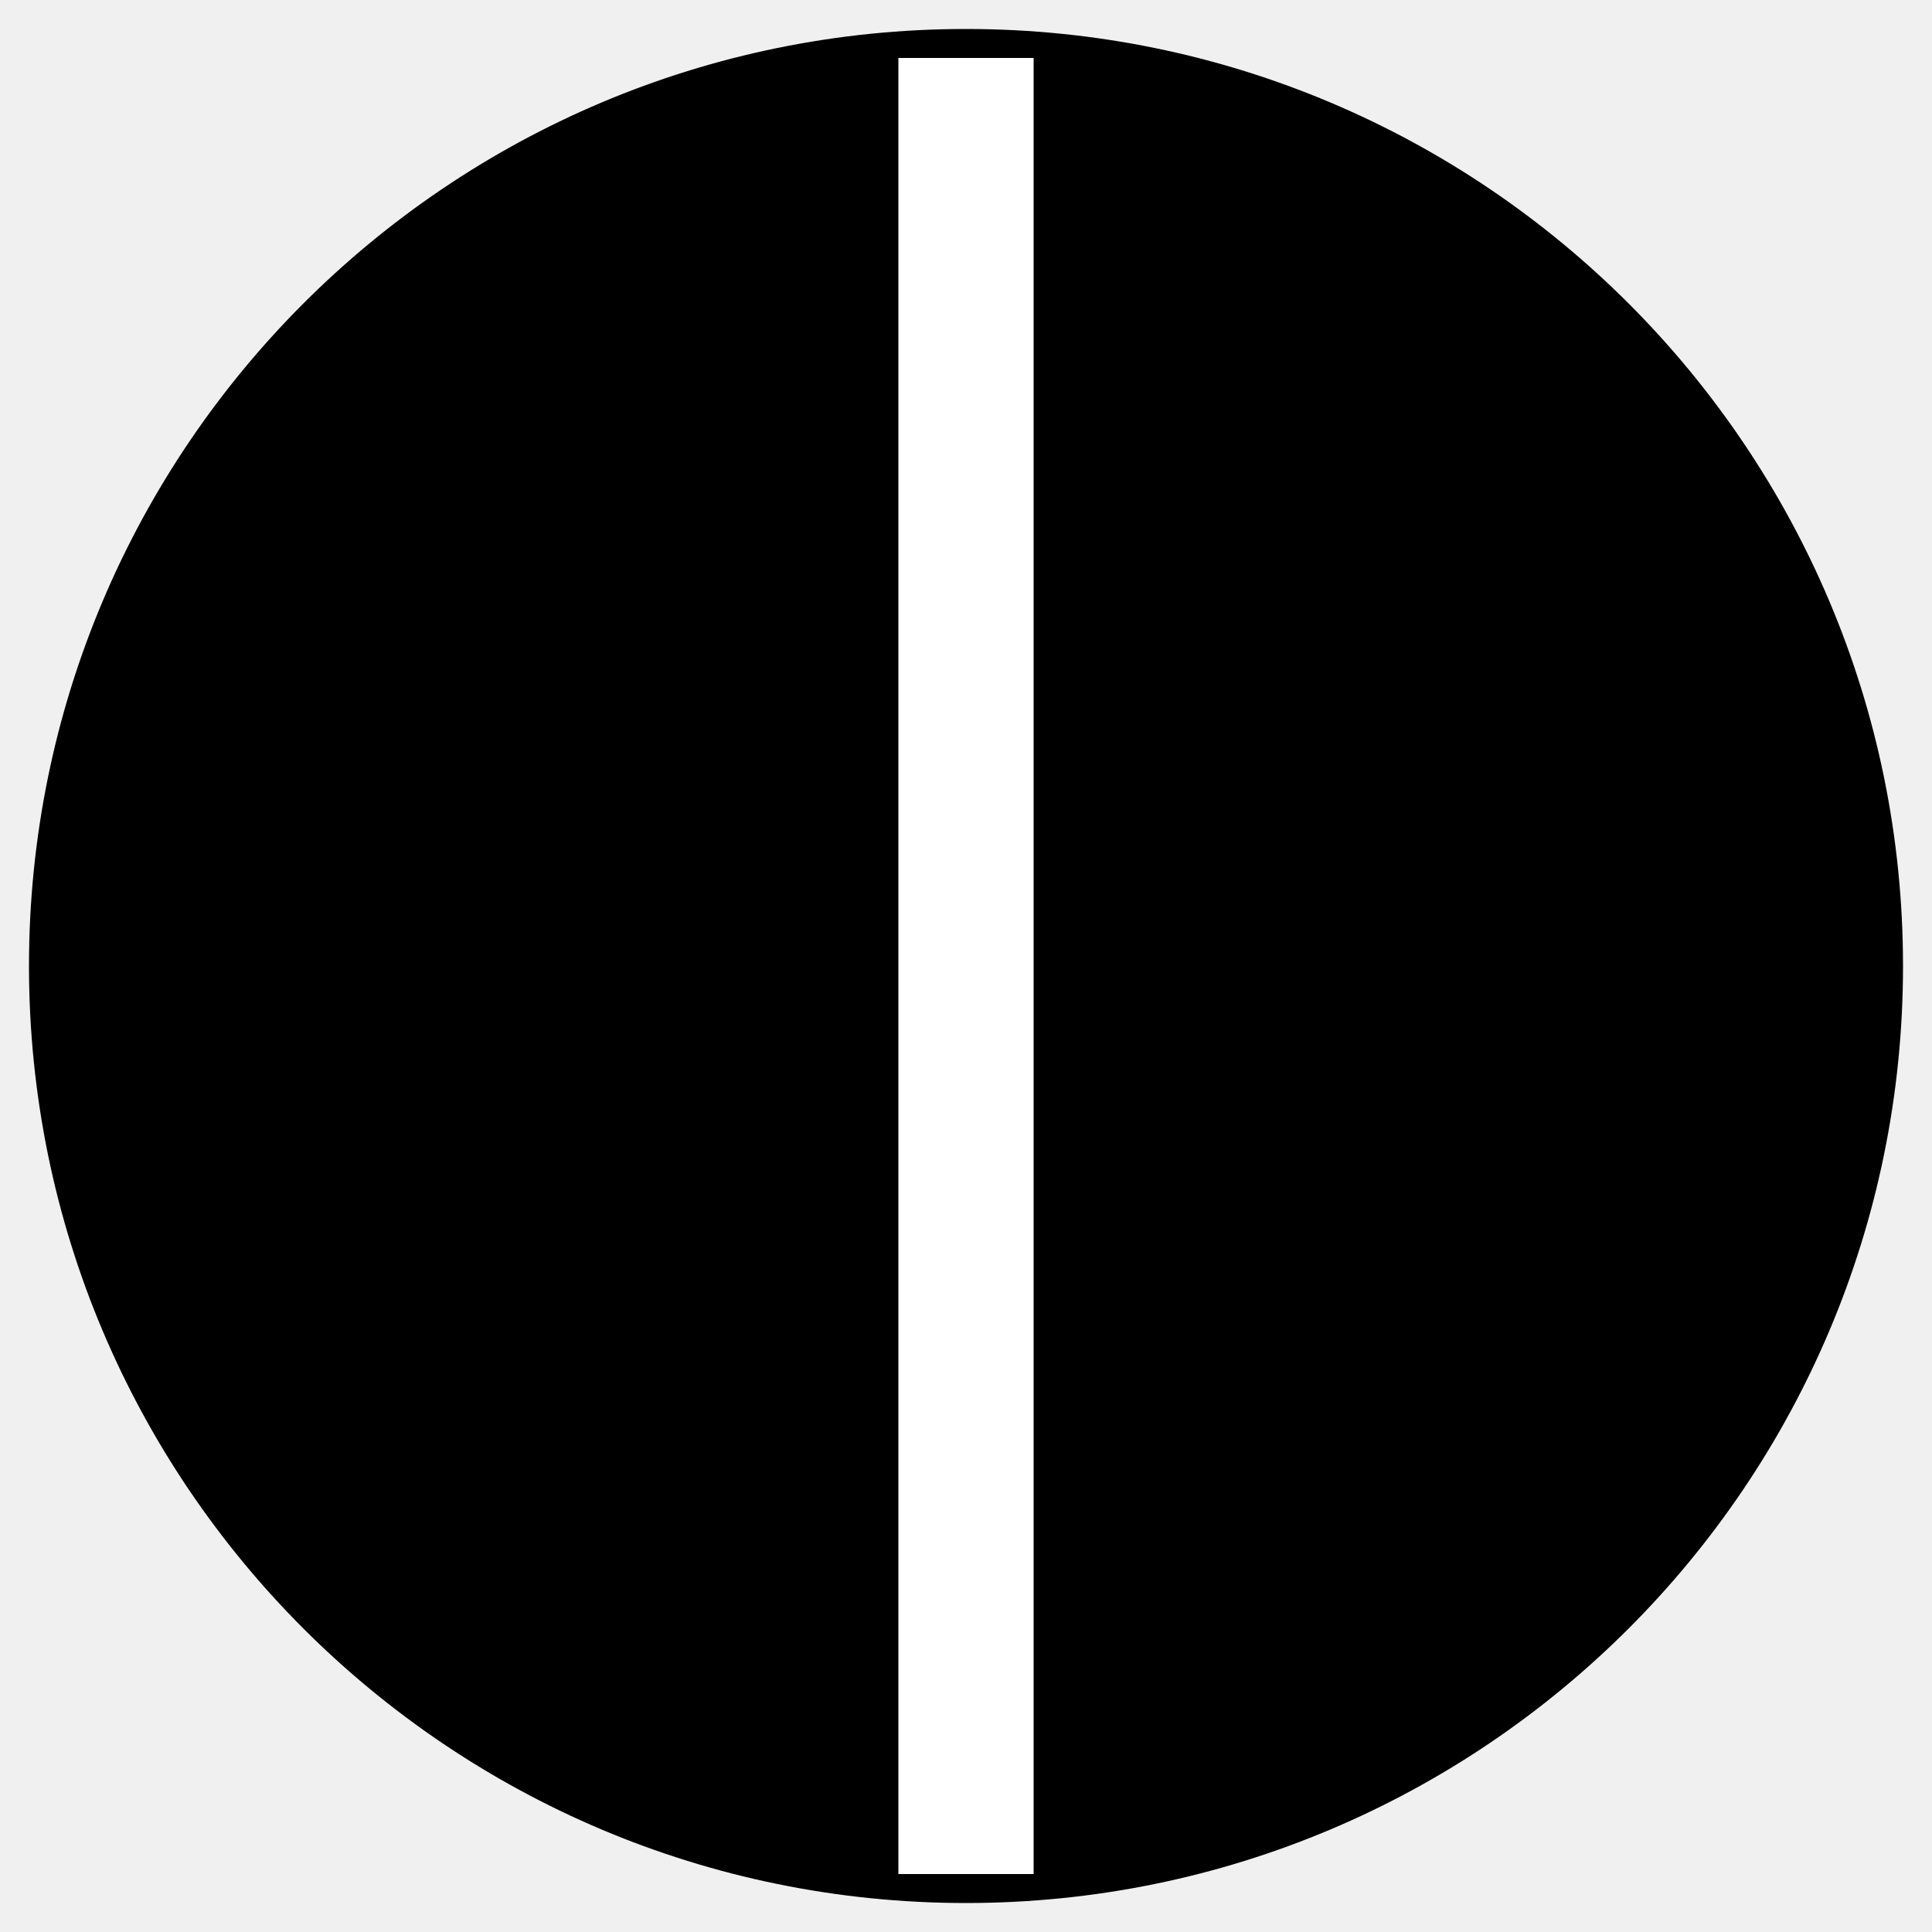
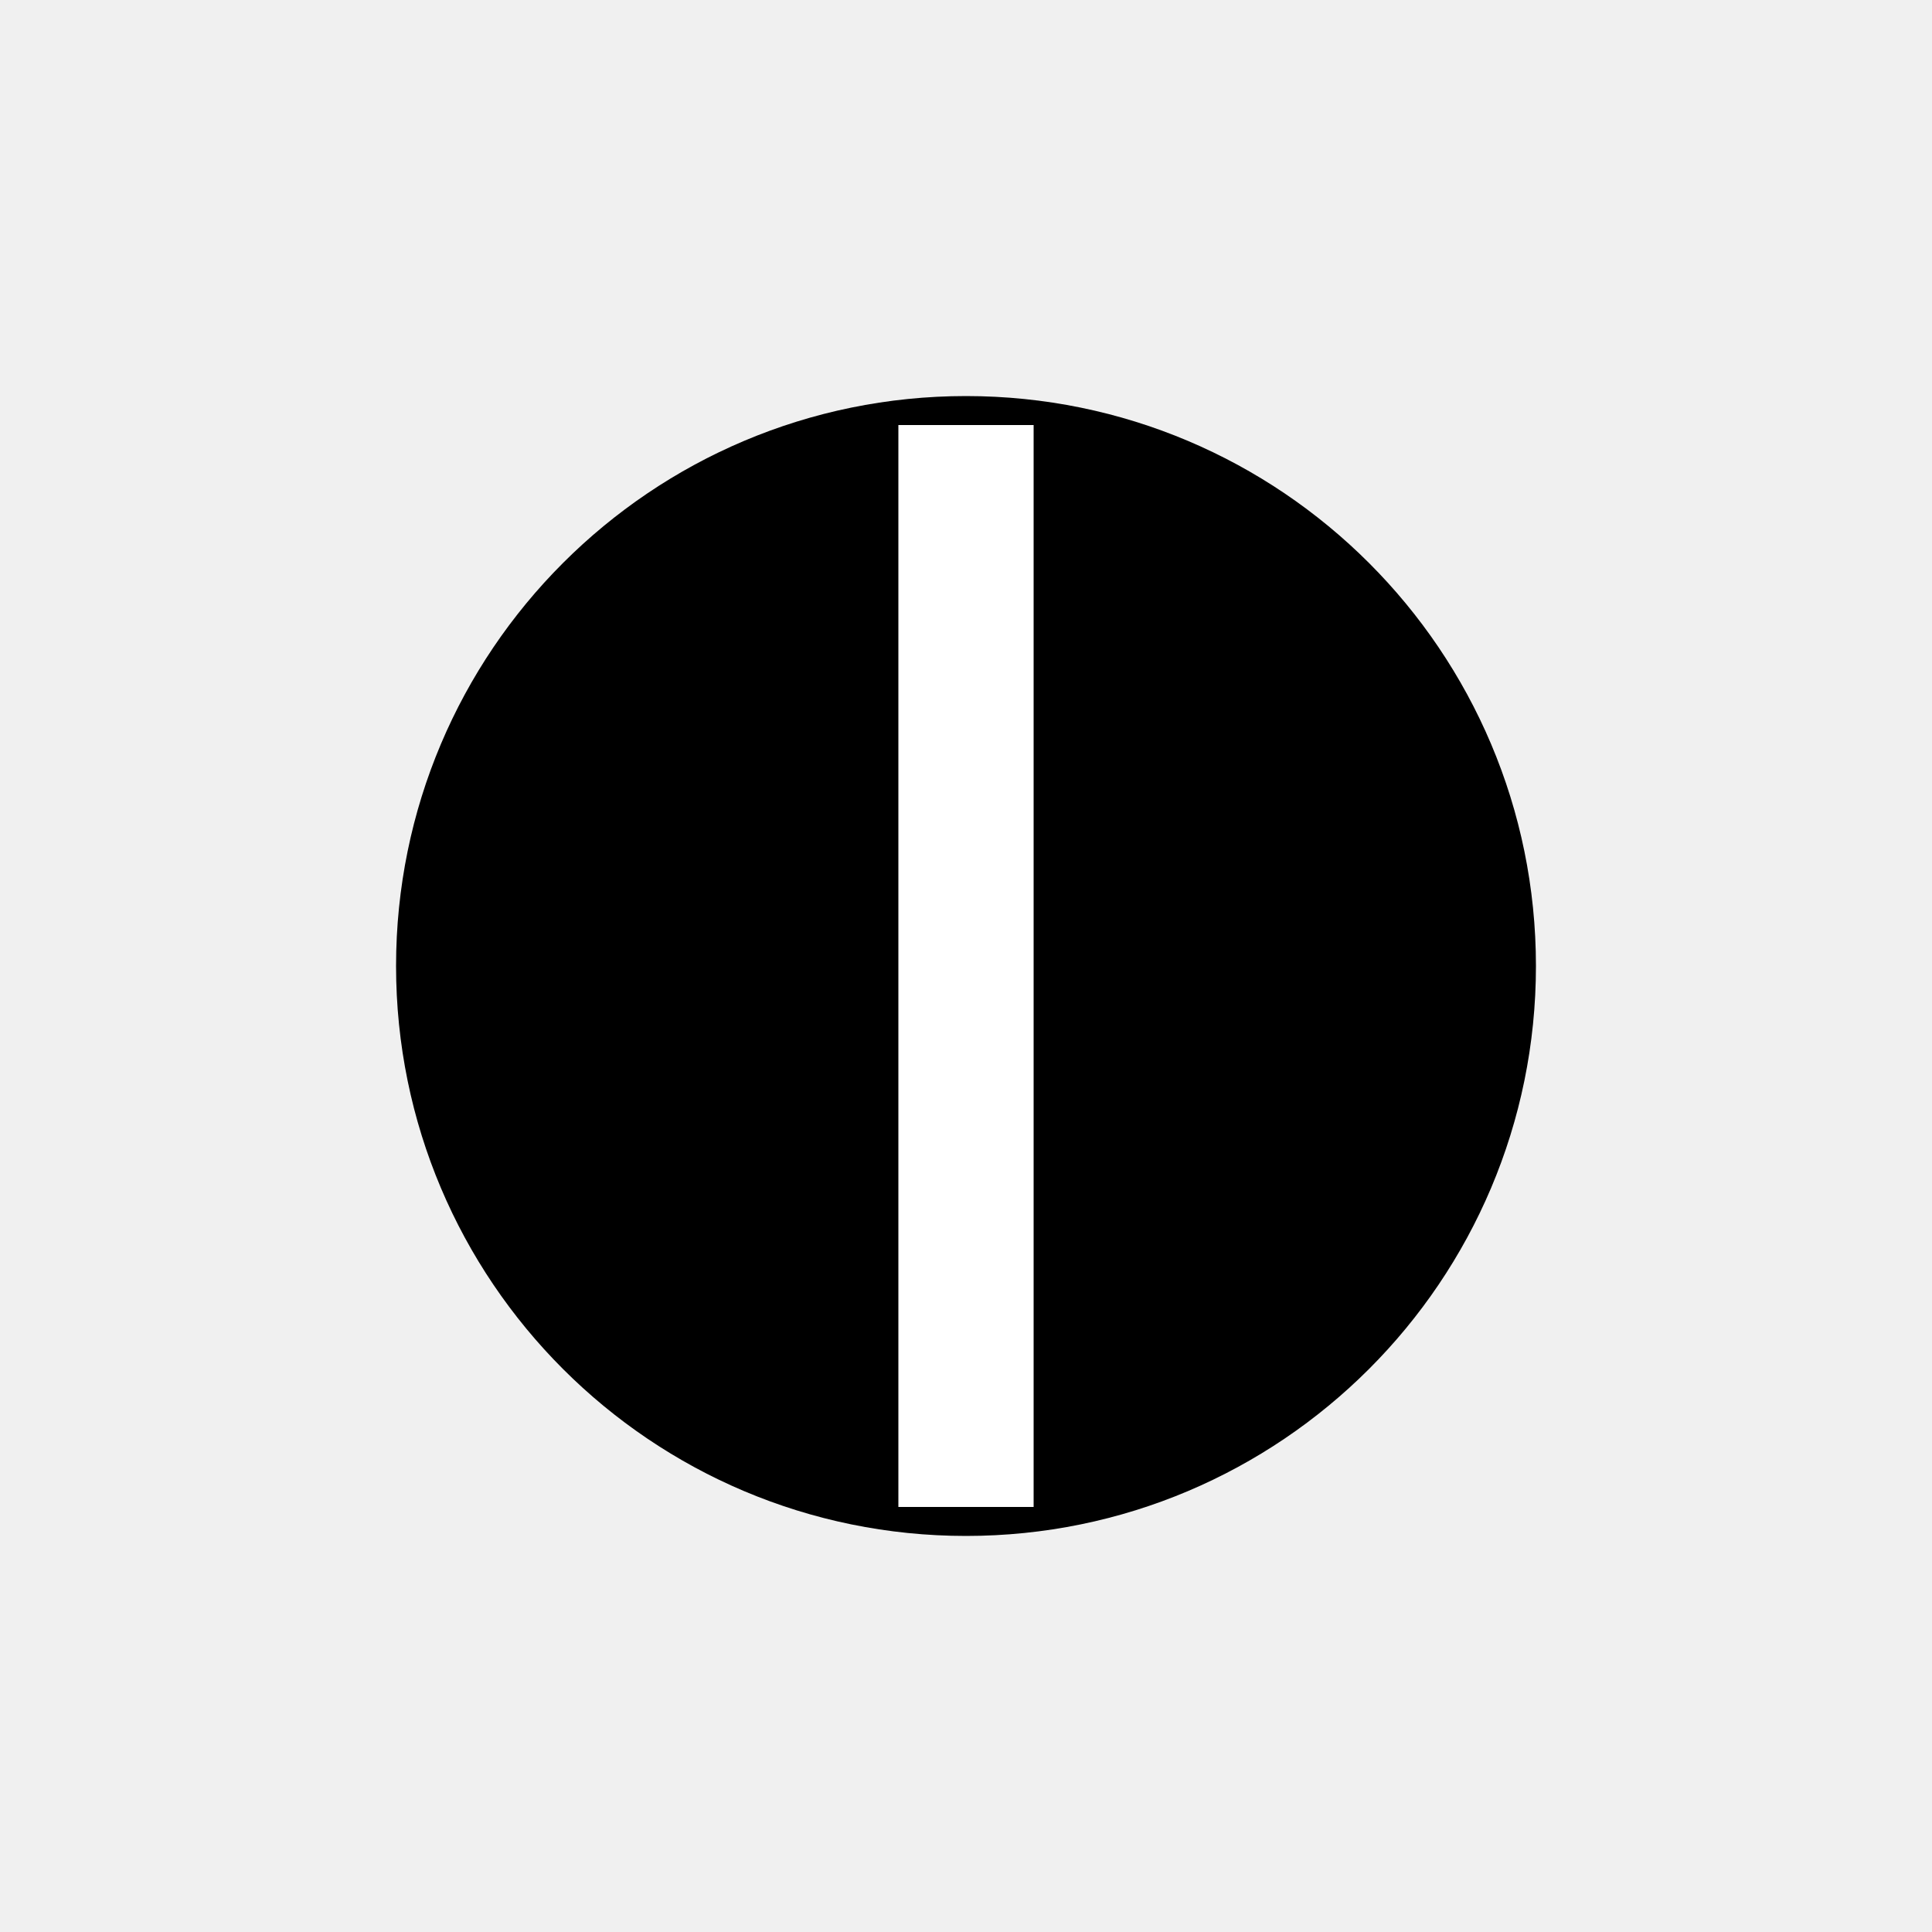
<svg xmlns="http://www.w3.org/2000/svg" version="1.1" id="Layer_1" viewBox="0 0 100 100" width="100" height="100" style="background-color: white" stroke="black" fill="white" stroke-width="3" stroke-linecap="round">
-   <circle cx="50" cy="50" r="47" fill="black" />
-   <path d="M50 3 v 94" stroke="white" stroke-width="7" stroke-linecap="butt" />
+   <circle cx="50" cy="50" r="28" fill="black" />
+   <path d="M50 22 V 78" stroke="white" stroke-width="7" stroke-linecap="butt" />
</svg>
